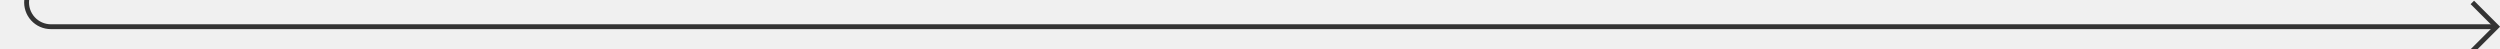
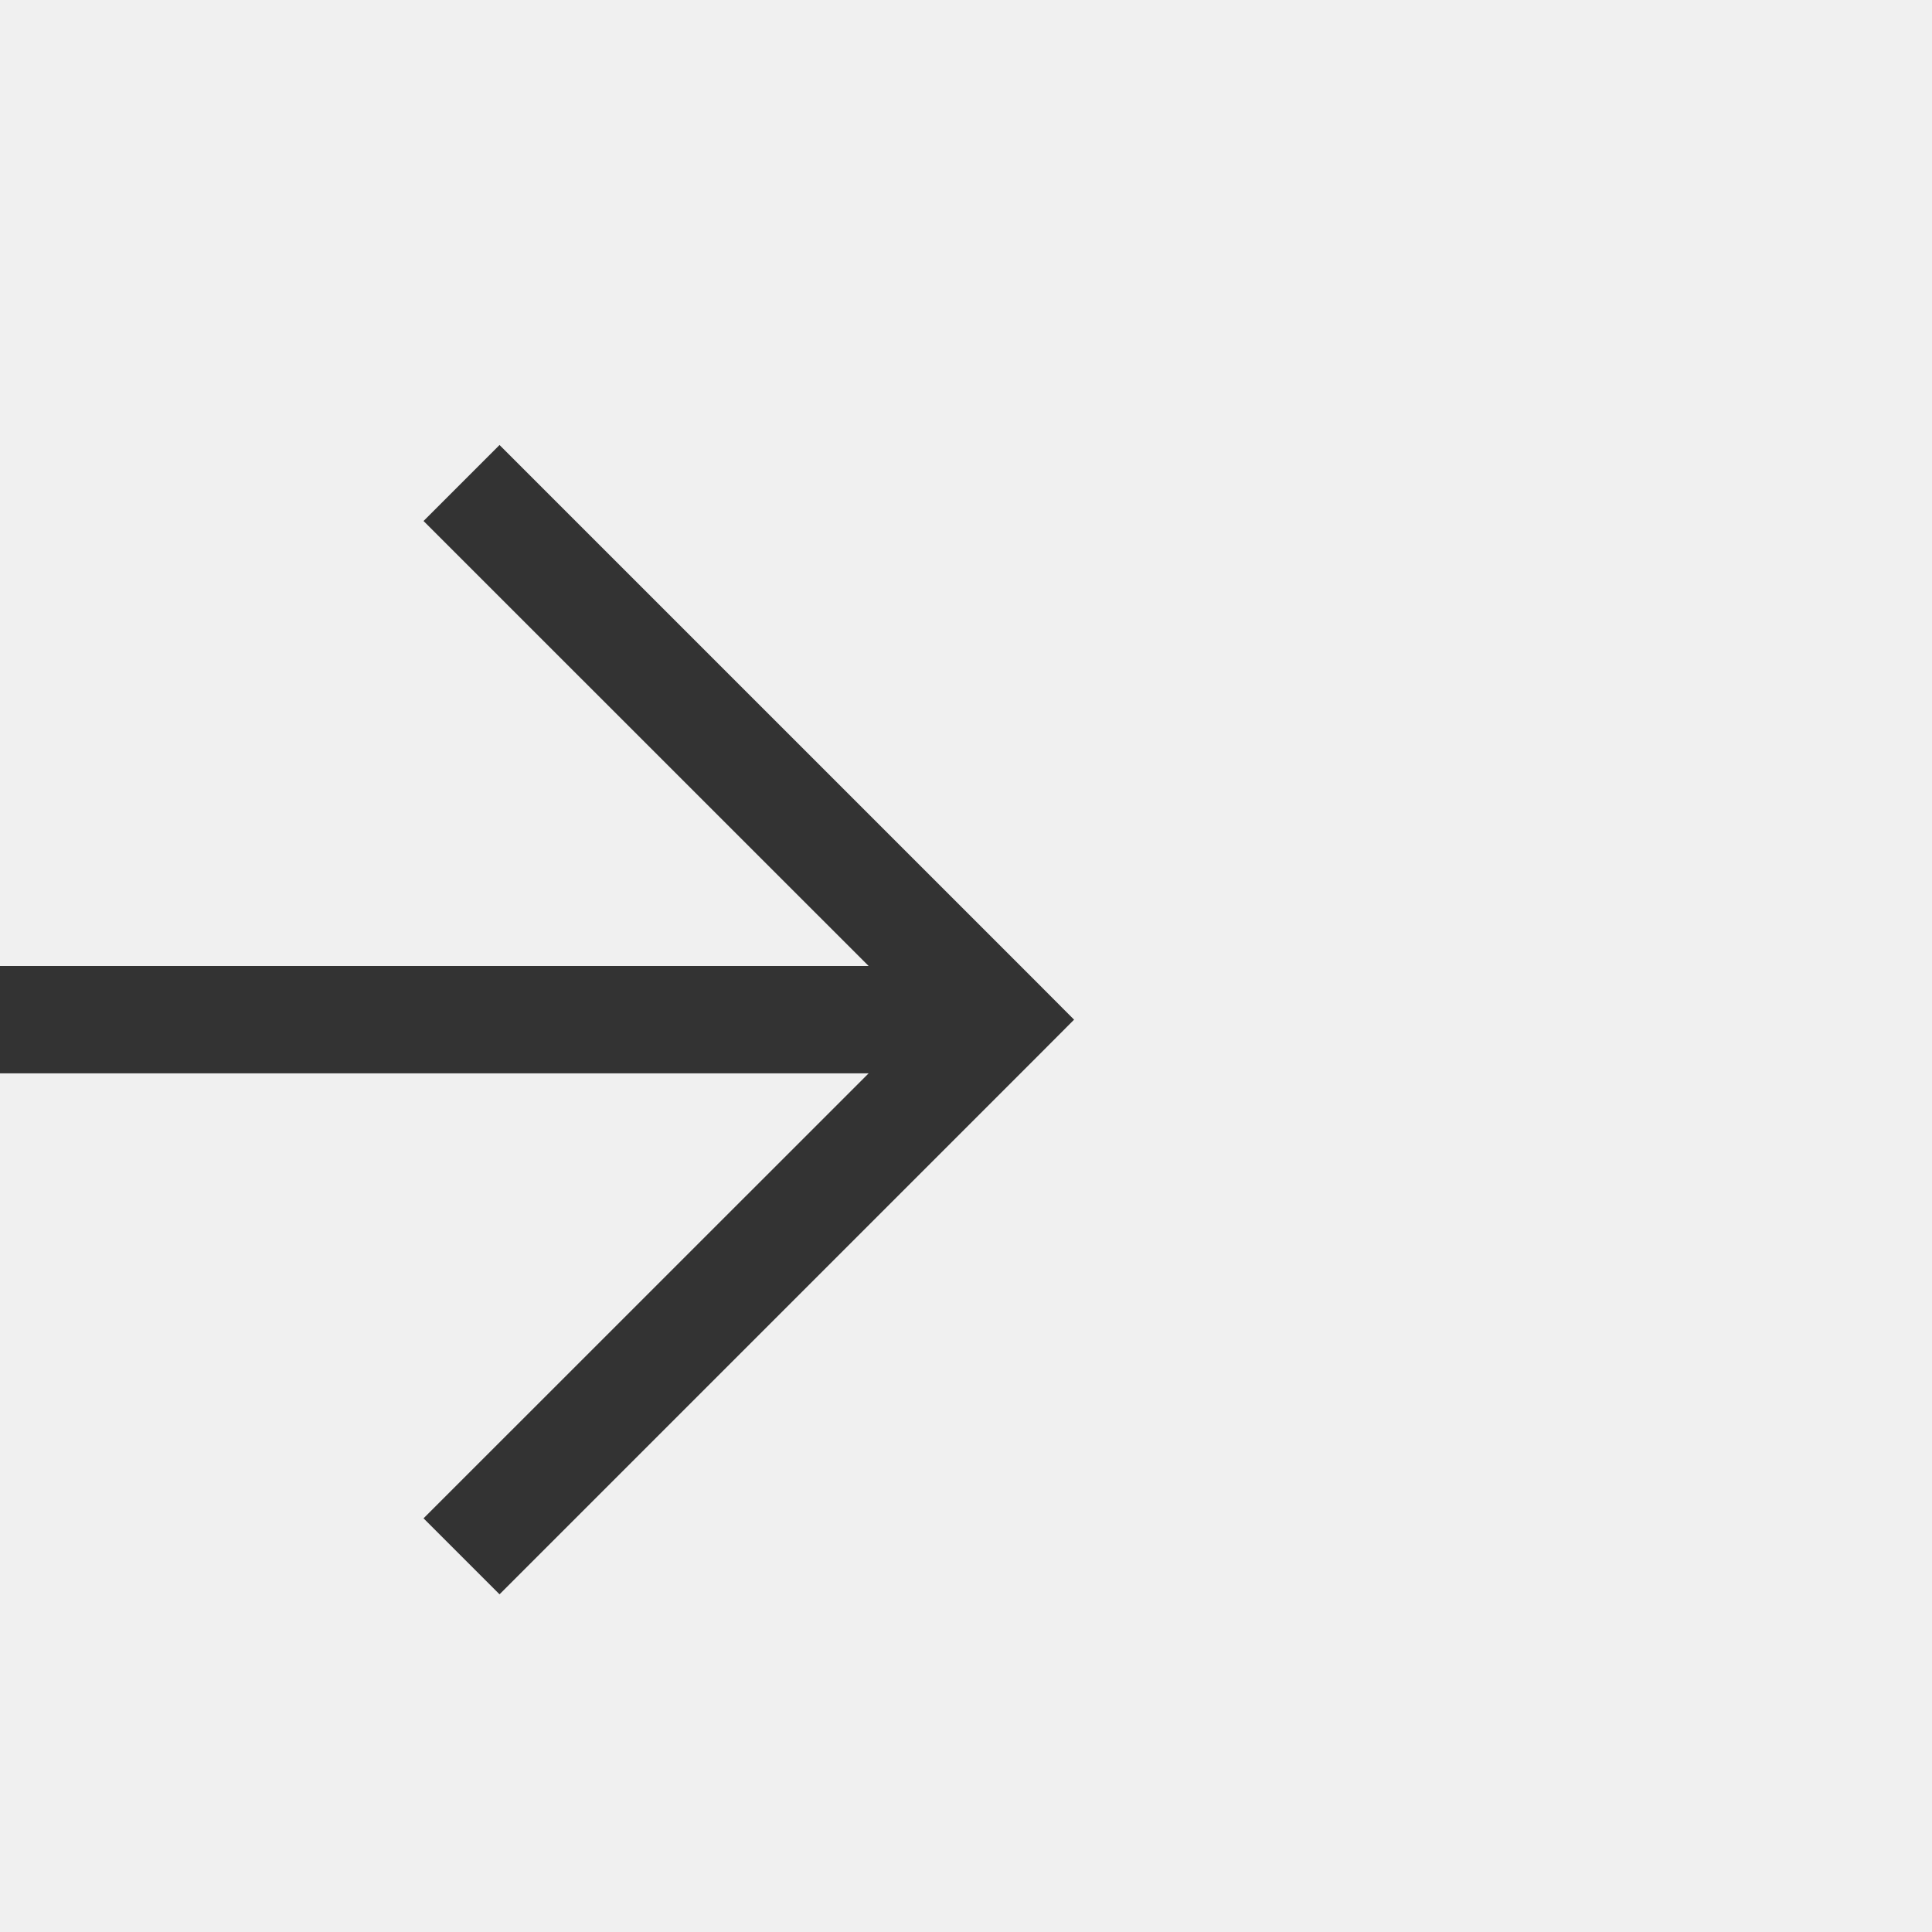
- <svg xmlns="http://www.w3.org/2000/svg" version="1.1" width="515px" height="10px" preserveAspectRatio="xMinYMid meet" viewBox="244 3350  515 8">
-   <path d="M 249.5 3297  L 249.5 3349  A 5 5 0 0 0 254.5 3354.5 L 758 3354.5  " stroke-width="1" stroke="#333333" fill="none" />
-   <path d="M 752.946 3349.854  L 757.593 3354.5  L 752.946 3359.146  L 753.654 3359.854  L 758.654 3354.854  L 759.007 3354.5  L 758.654 3354.146  L 753.654 3349.146  L 752.946 3349.854  Z " fill-rule="nonzero" fill="#333333" stroke="none" />
+ <svg xmlns="http://www.w3.org/2000/svg" version="1.1" width="18px" height="18px" preserveAspectRatio="xMinYMid meet" viewBox="433 2584  18 16">
+   <defs>
+     <mask fill="white" id="clip21">
+       <path d="M 386.806 2579  L 417.194 2579  L 417.194 2604  L 386.806 2604  Z M 362 2579  L 452 2579  L 452 2604  L 362 2604  Z " fill-rule="evenodd" />
+     </mask>
+   </defs>
+   <path d="M 386.806 2592.5  L 362 2592.5  M 417.194 2592.5  L 442 2592.5  " stroke-width="1" stroke="#333333" fill="none" />
+   <path d="M 436.946 2587.854  L 441.593 2592.5  L 436.946 2597.146  L 437.654 2597.854  L 442.654 2592.854  L 443.007 2592.5  L 442.654 2592.146  L 437.654 2587.146  L 436.946 2587.854  Z " fill-rule="nonzero" fill="#333333" stroke="none" mask="url(#clip21)" />
</svg>
